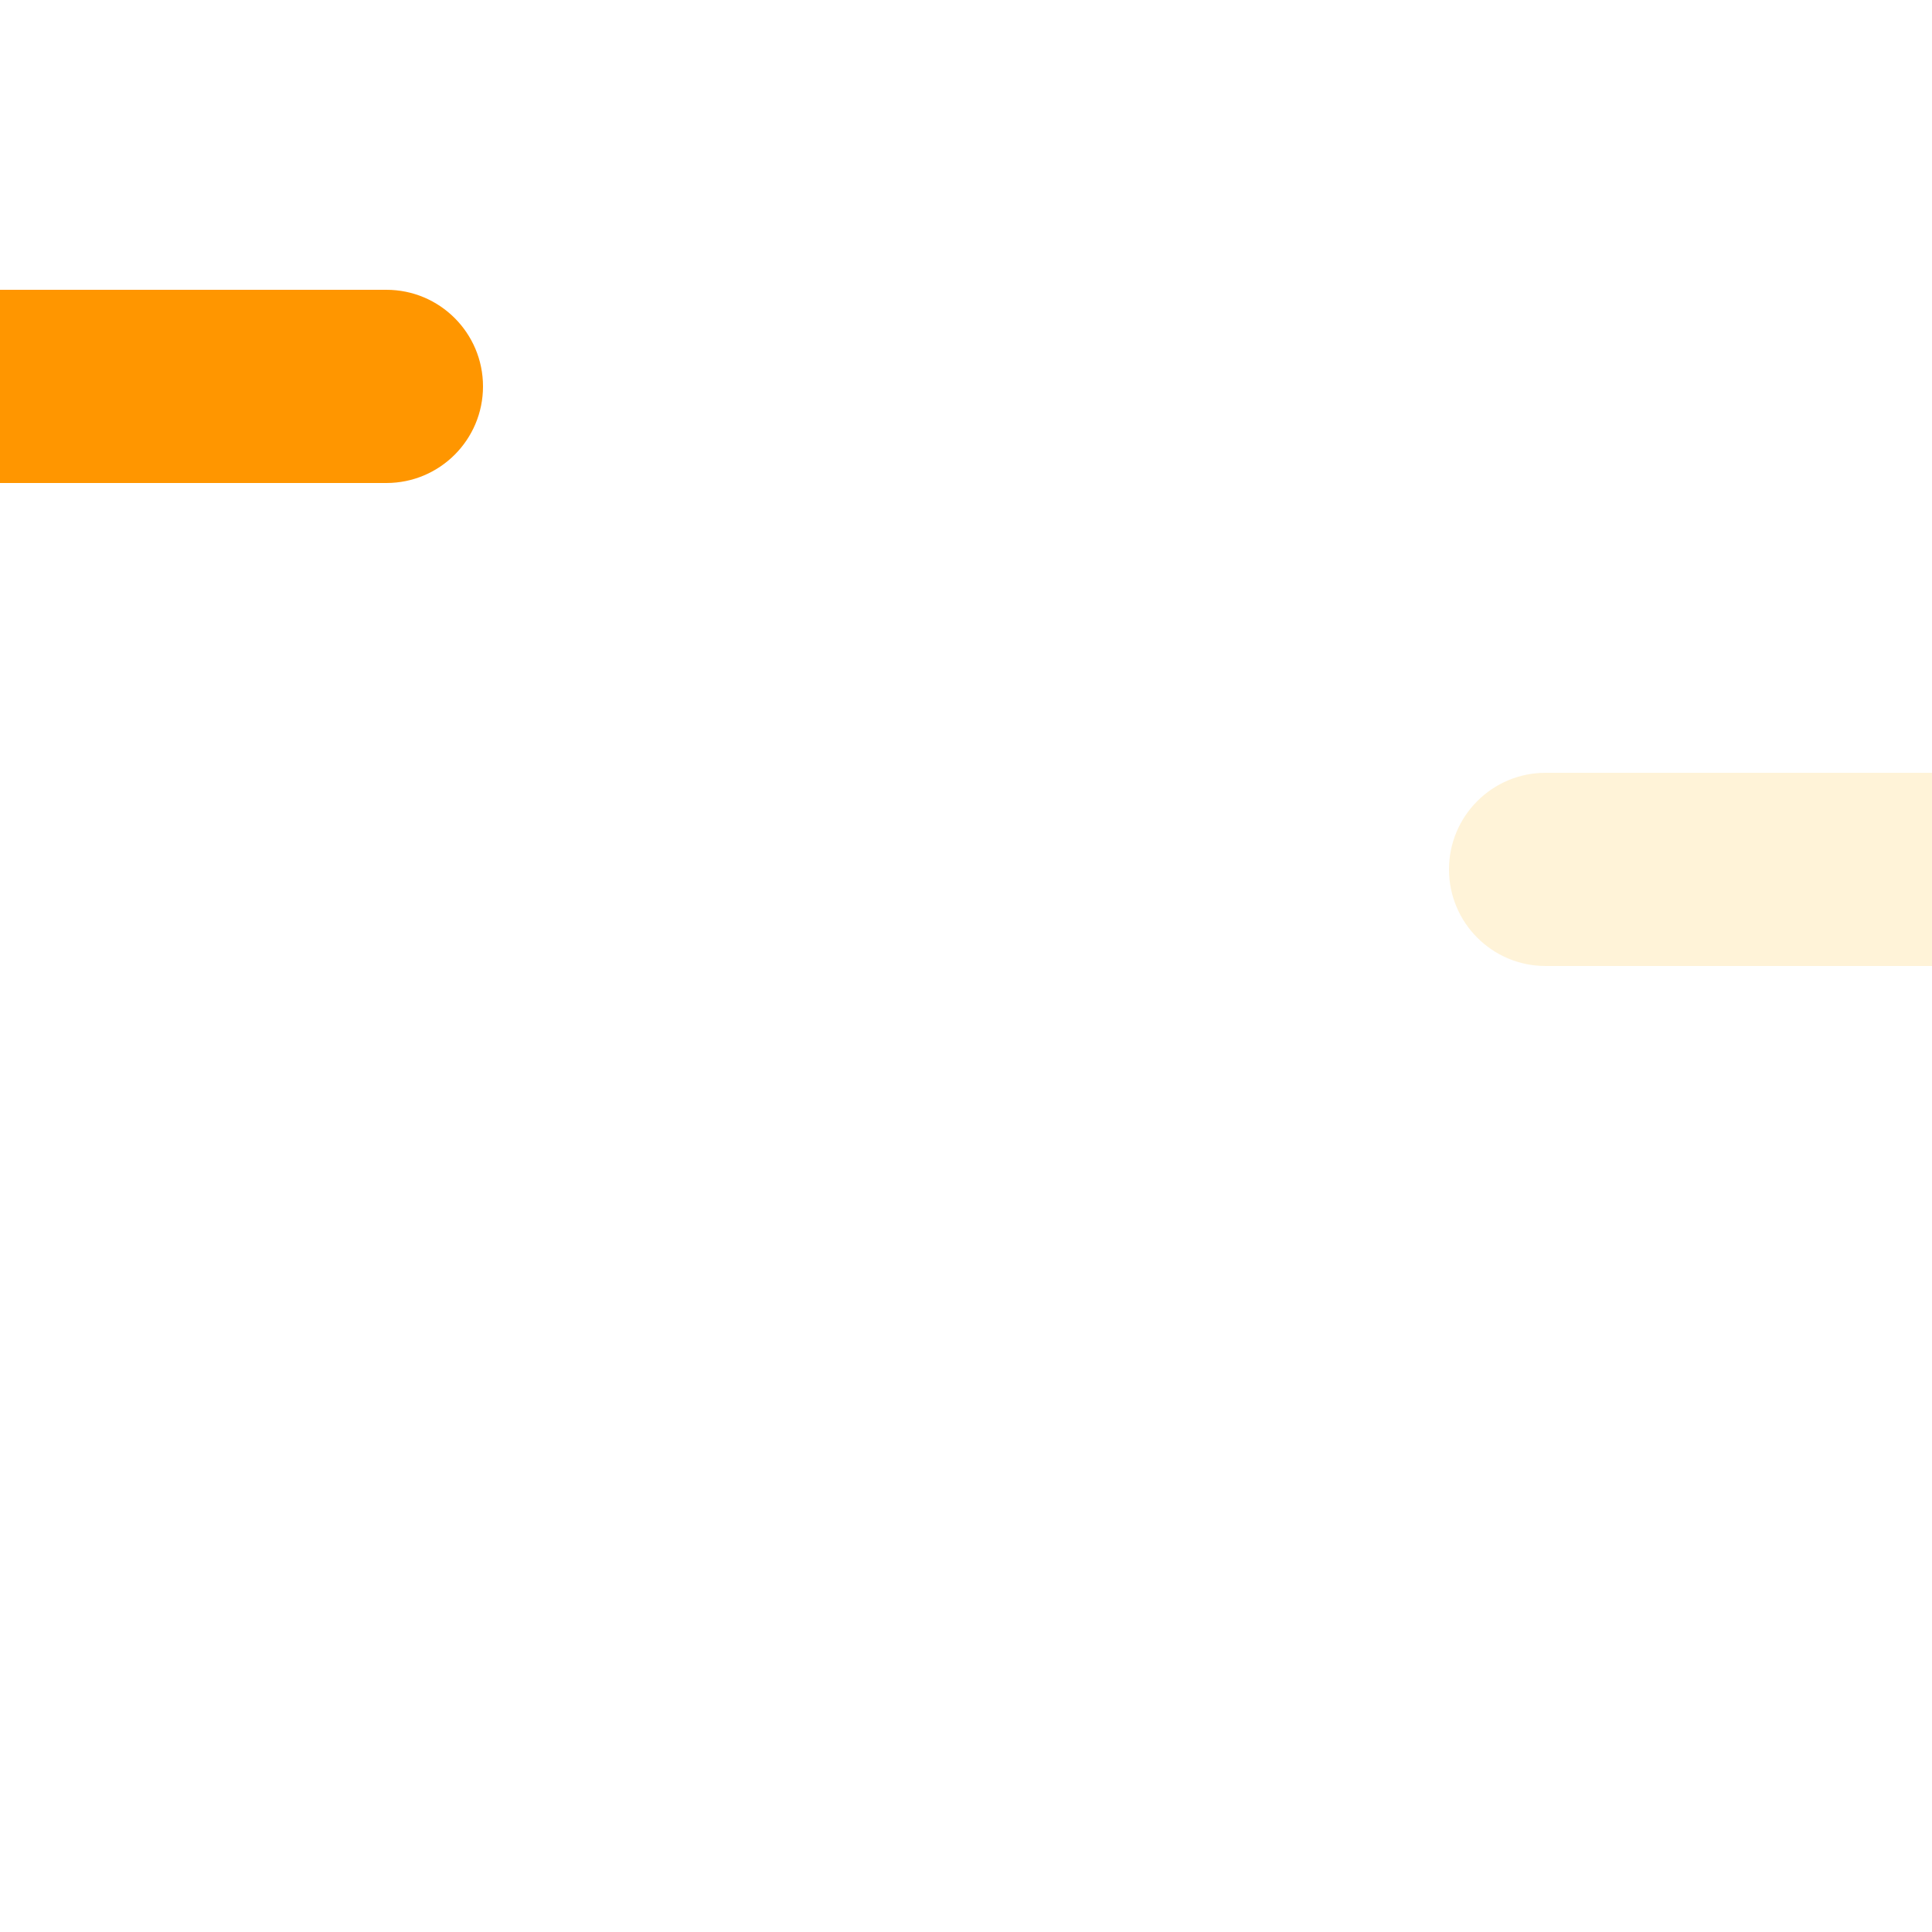
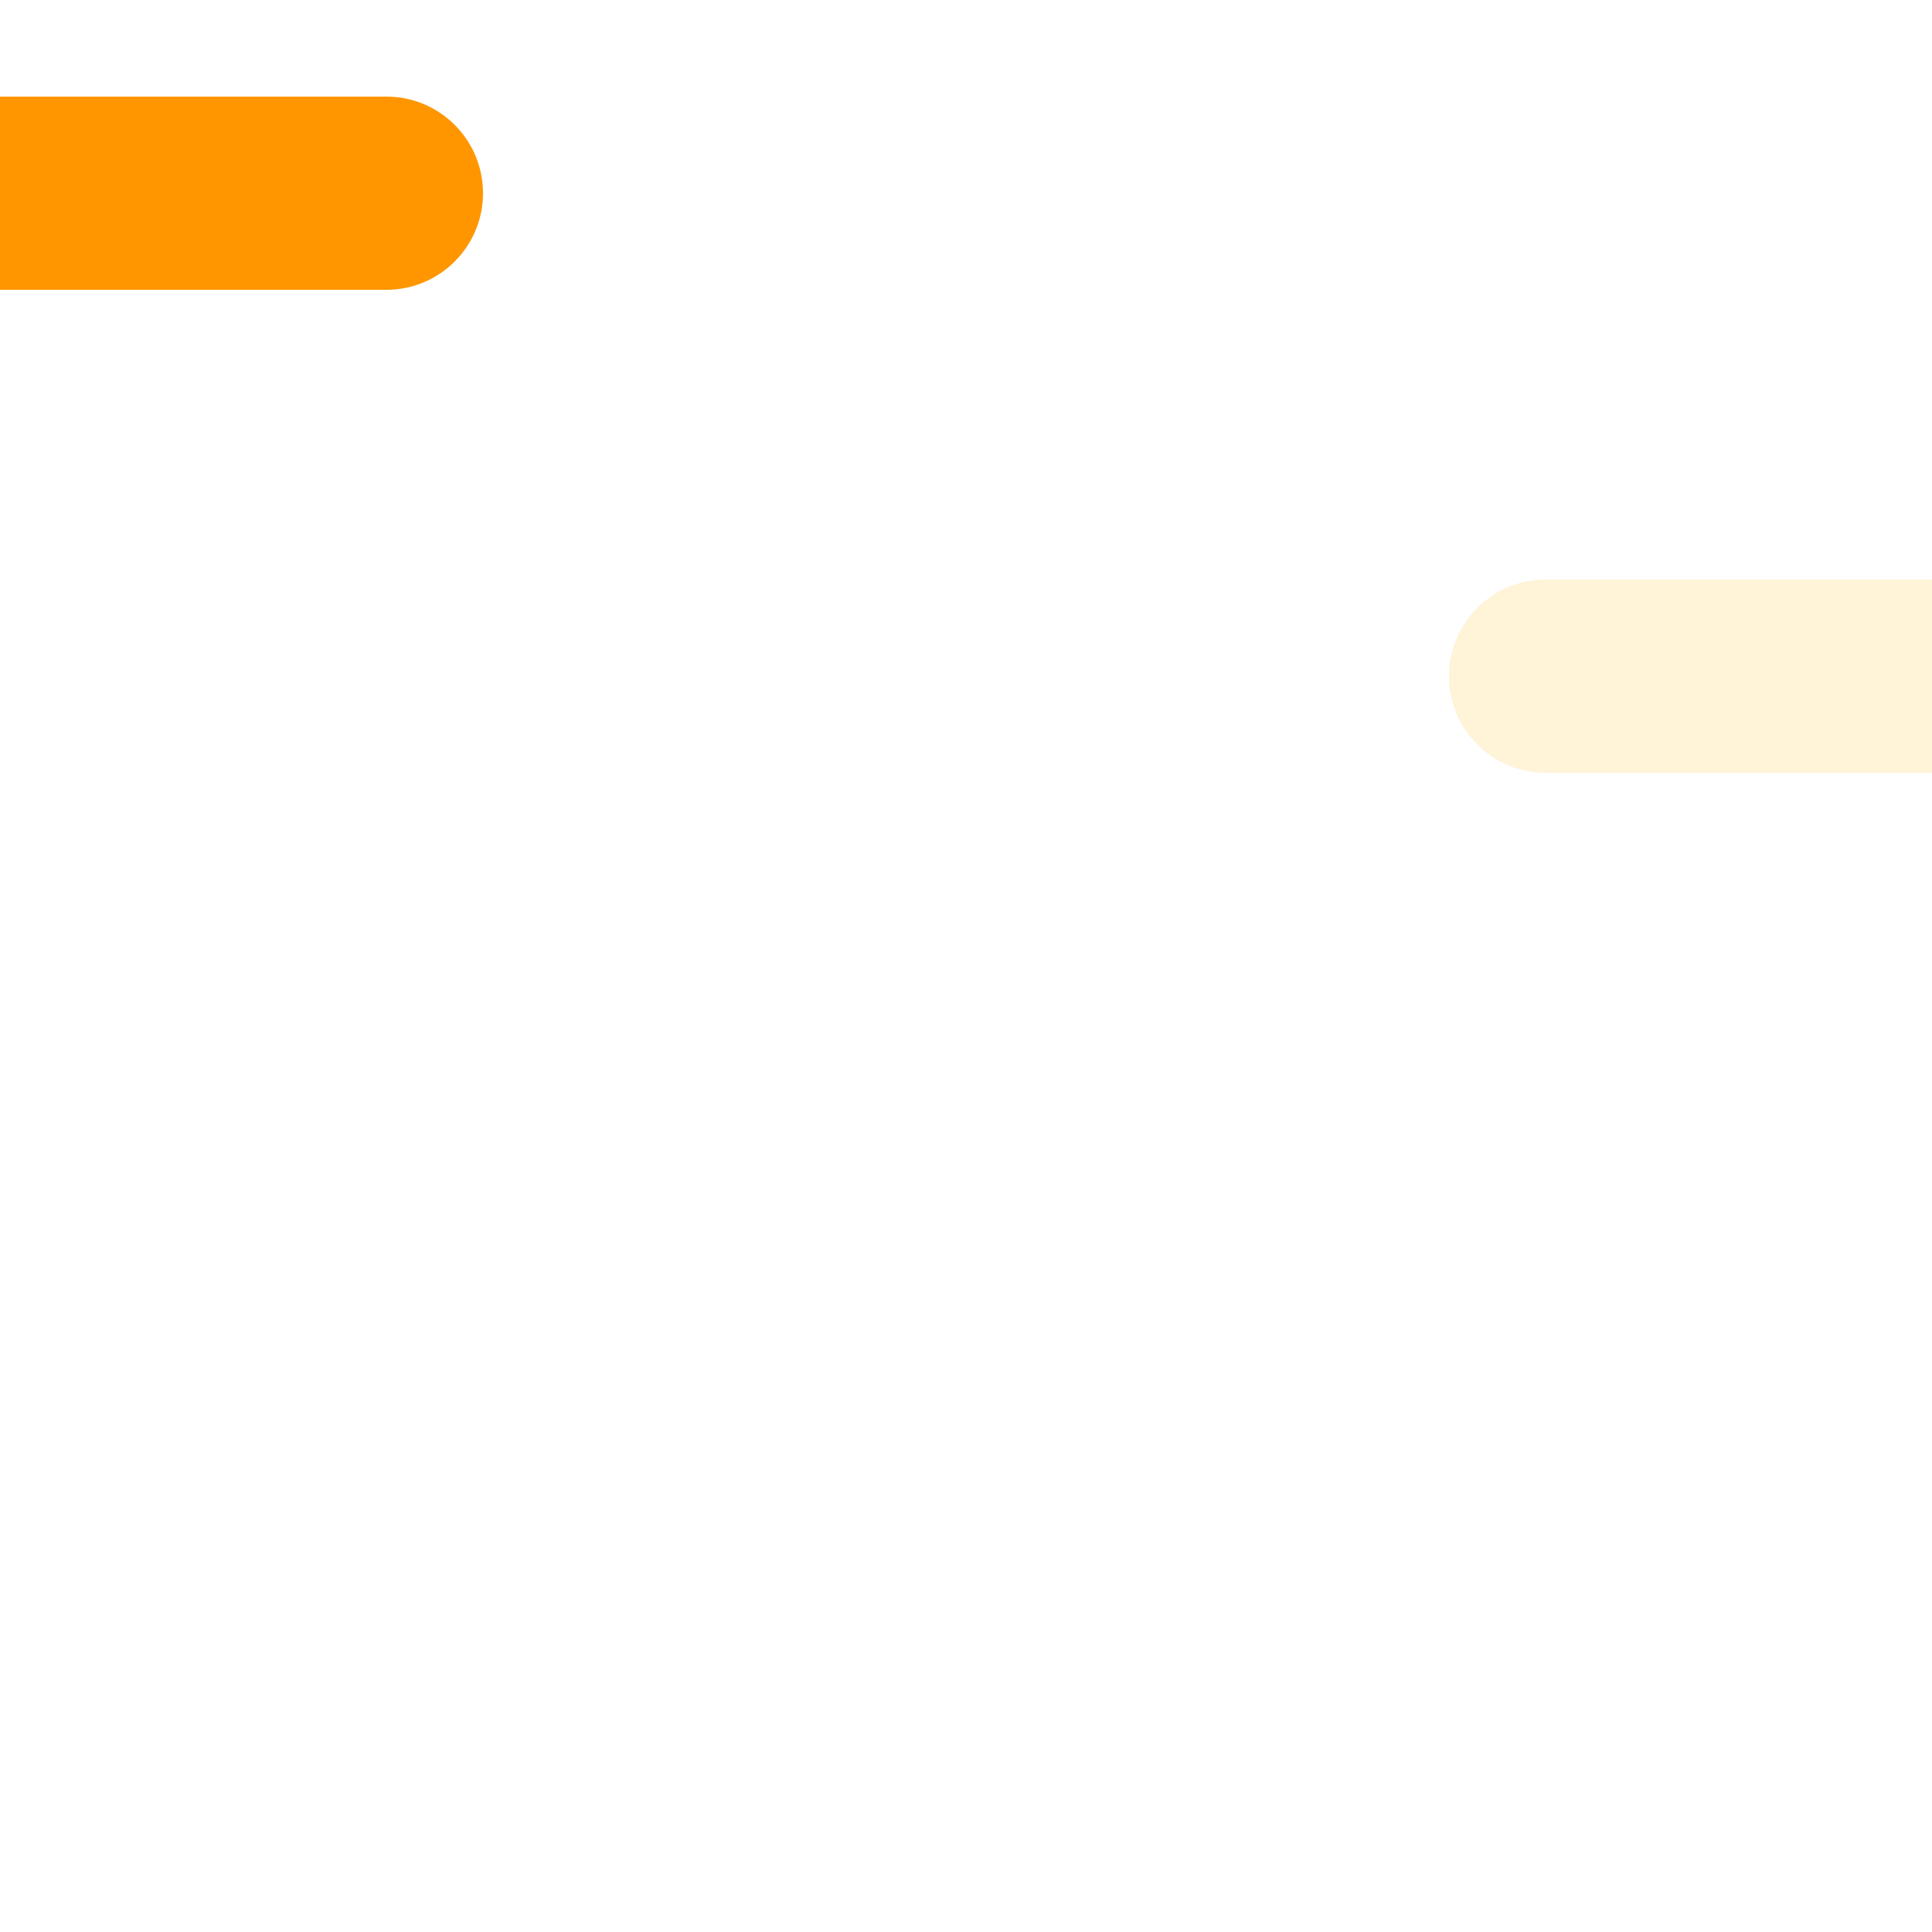
<svg xmlns="http://www.w3.org/2000/svg" width="2000" height="2000" viewBox="0 0 2000 2000">
-   <rect x="0" y="300" width="400" height="200" fill="#ff9600" />
-   <circle cx="400" cy="400" r="100" fill="#ff9600" />
-   <rect x="1600" y="800" width="400" height="200" fill="#fff3d8" />
-   <circle cx="1600" cy="900" r="100" fill="#fff3d8" />
+   <rect x="0" y="100" width="400" height="200" fill="#ff9600" />
+   <circle cx="400" cy="200" r="100" fill="#ff9600" />
+   <rect x="1600" y="600" width="400" height="200" fill="#fff3d8" />
+   <circle cx="1600" cy="700" r="100" fill="#fff3d8" />
</svg>
